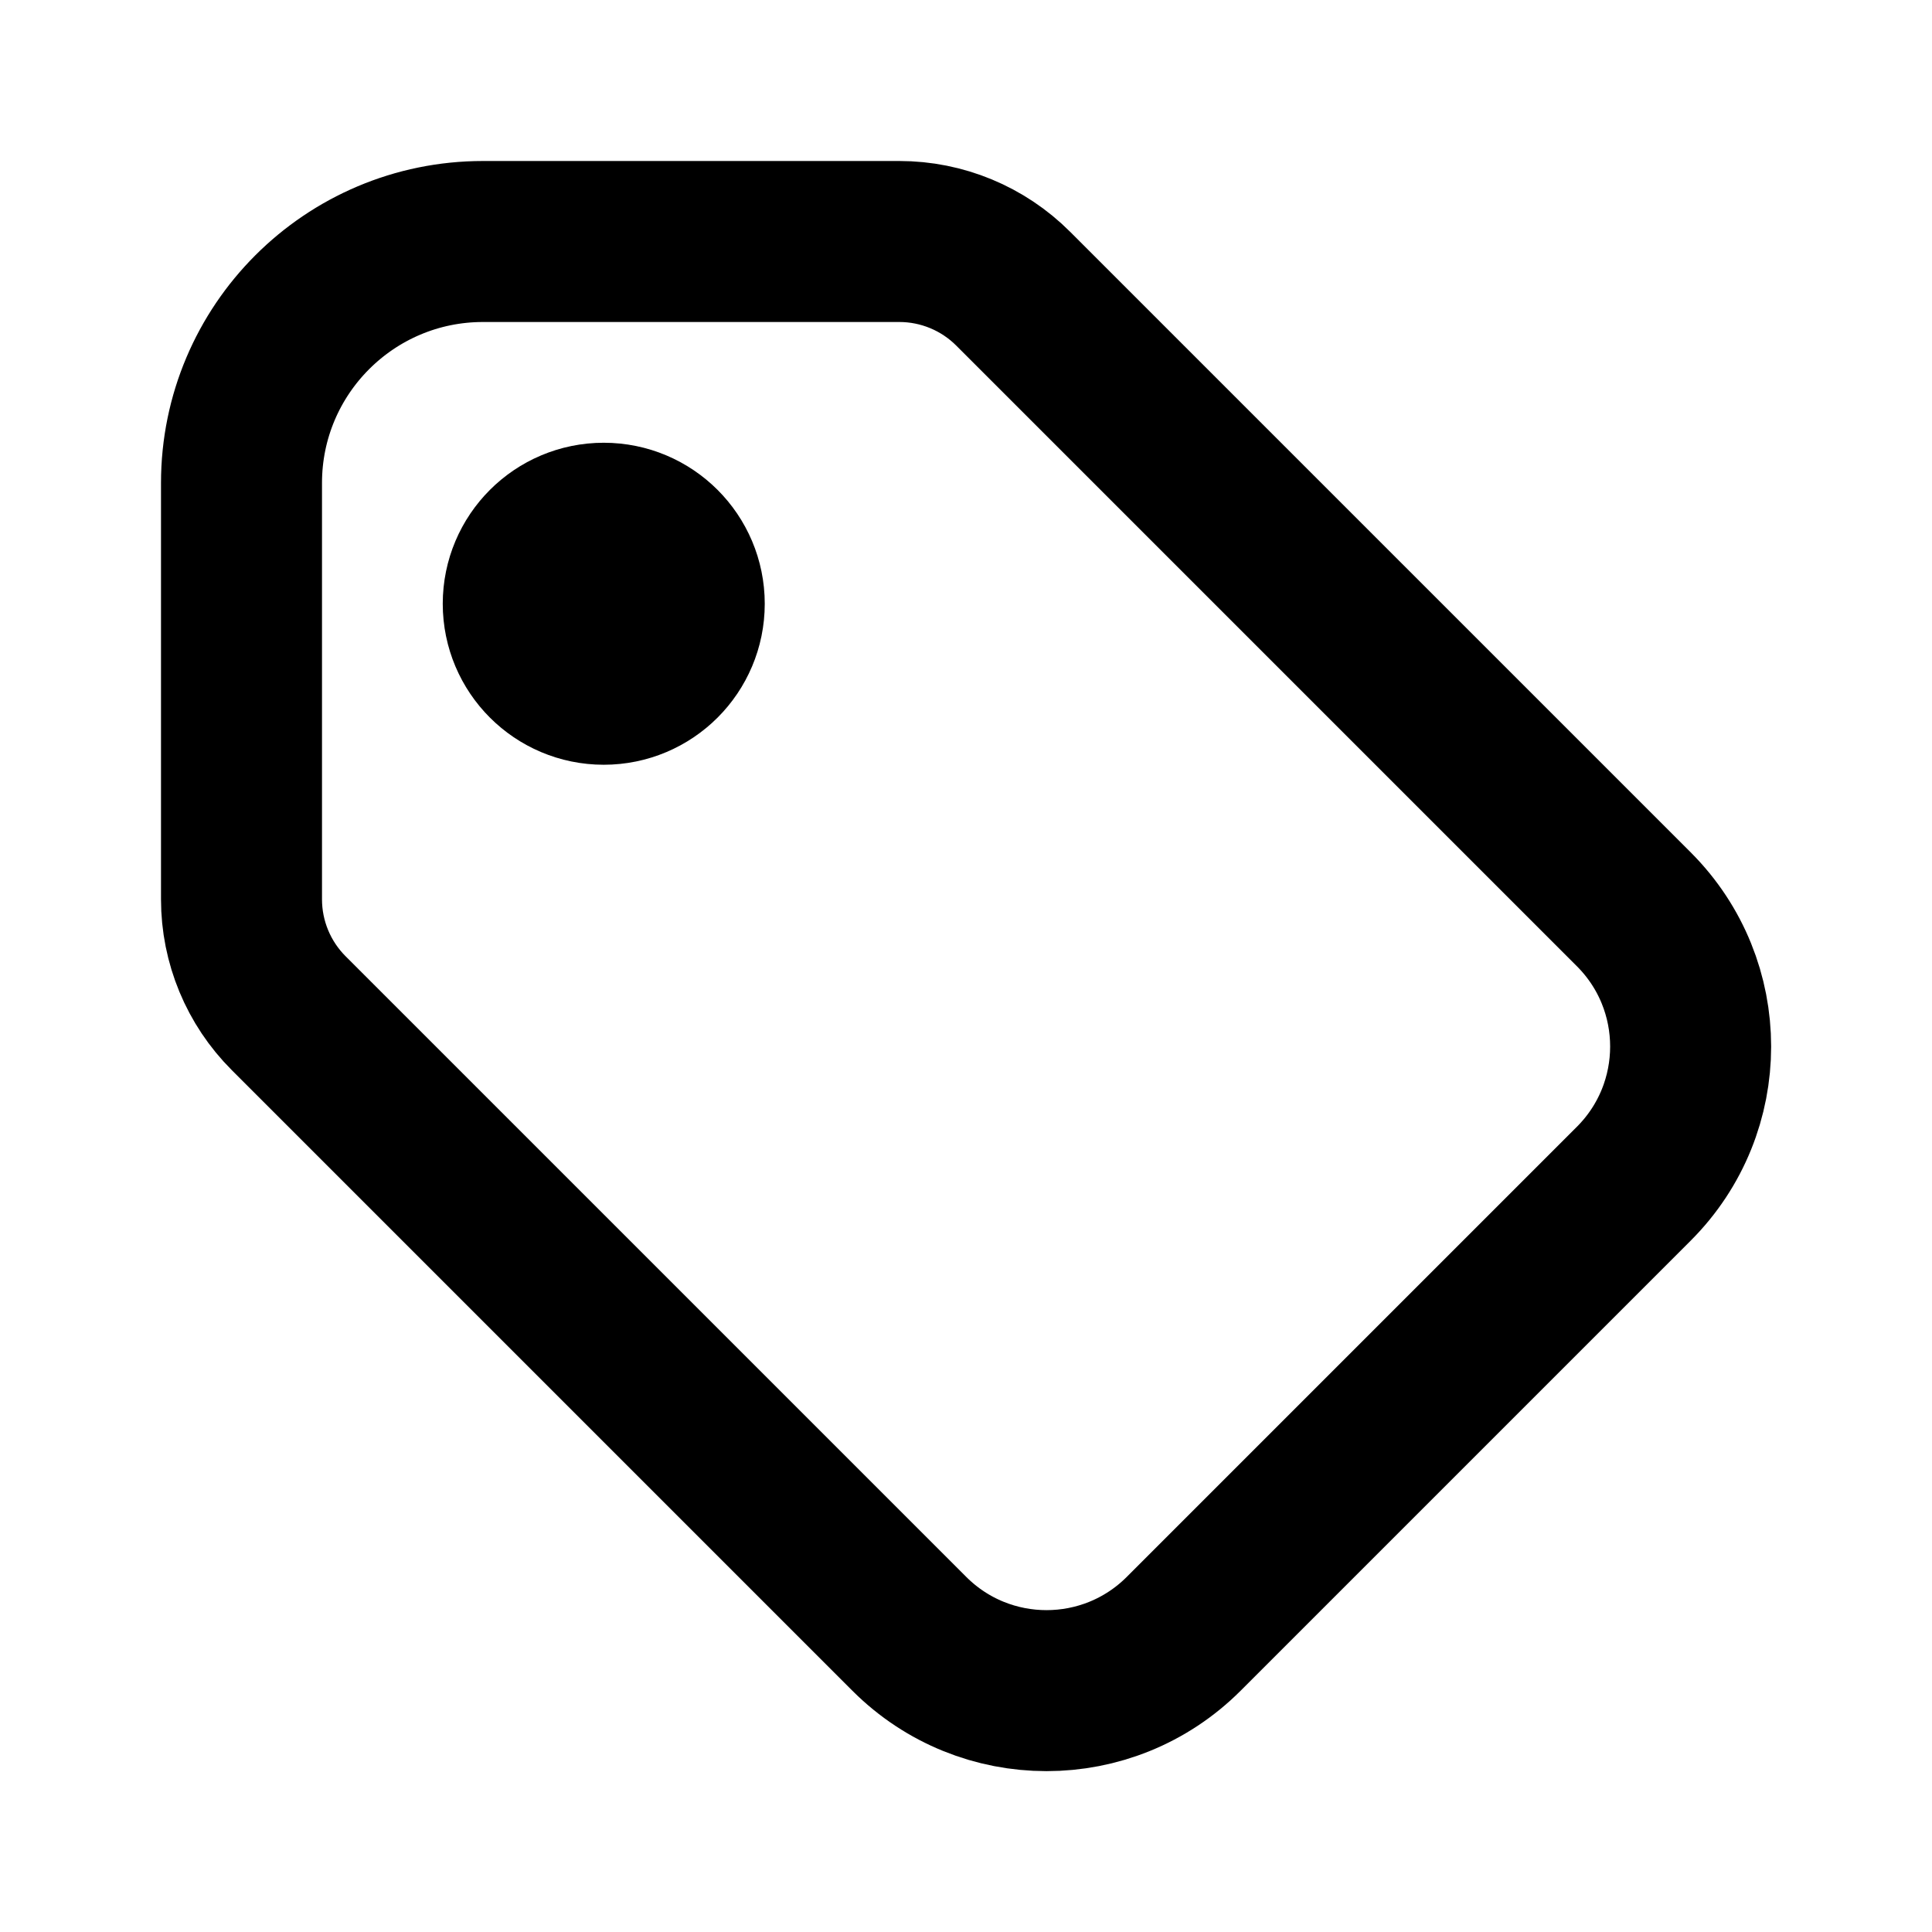
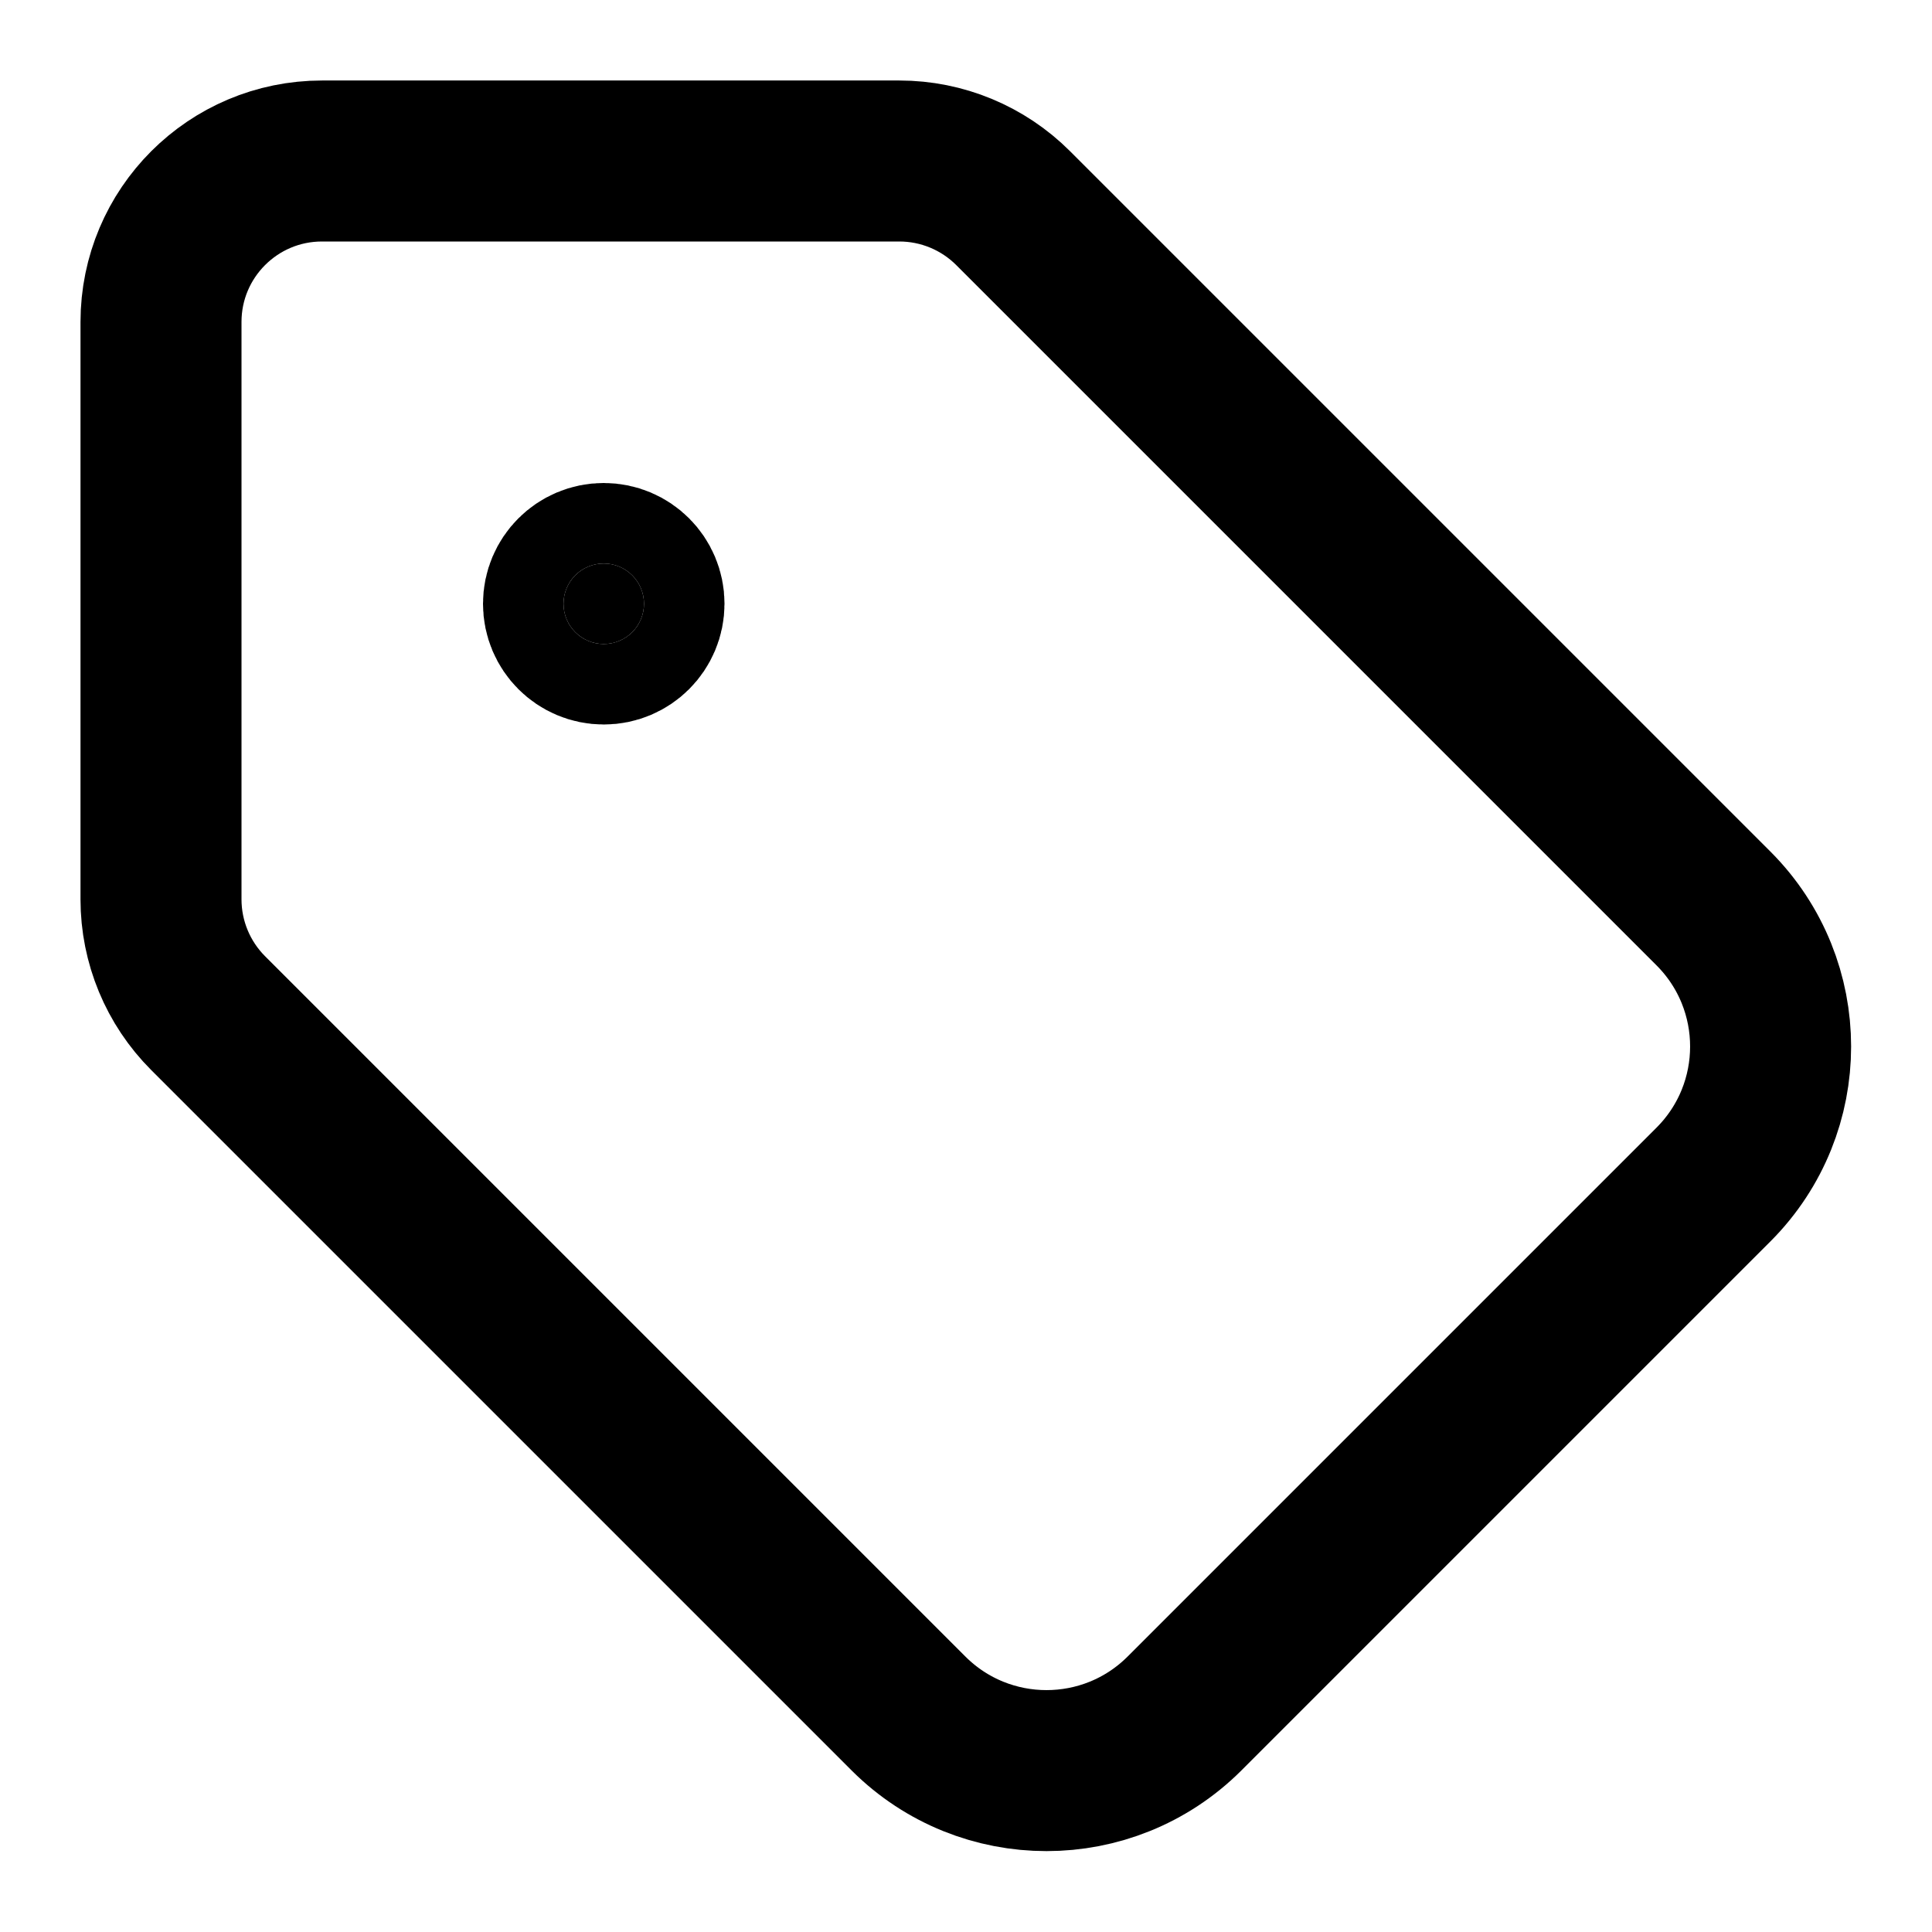
<svg xmlns="http://www.w3.org/2000/svg" width="24" height="24" viewBox="0 0 24 24" fill="none" stroke="currentColor" stroke-width="2" stroke-linecap="round" stroke-linejoin="round">
-   <path d="M6.5 7.5a1 1 0 1 0 2 0a1 1 0 1 0 -2 0" />
-   <path d="M3 6v5.172a2 2 0 0 0 .586 1.414l7.71 7.71a2.41 2.41 0 0 0 3.408 0l5.592 -5.592a2.41 2.41 0 0 0 0 -3.408l-7.71 -7.71a2 2 0 0 0 -1.414 -.586h-5.172a3 3 0 0 0 -3 3" />
+   <path d="M12.586 2.586A2 2 0 0 0 11.172 2H4a2 2 0 0 0-2 2v7.172a2 2 0 0 0 .586 1.414l8.704 8.704a2.426 2.426 0 0 0 3.42 0l6.58-6.58a2.426 2.426 0 0 0 0-3.42z" />
+   <circle cx="7.5" cy="7.5" r=".5" fill="currentColor" />
</svg>
